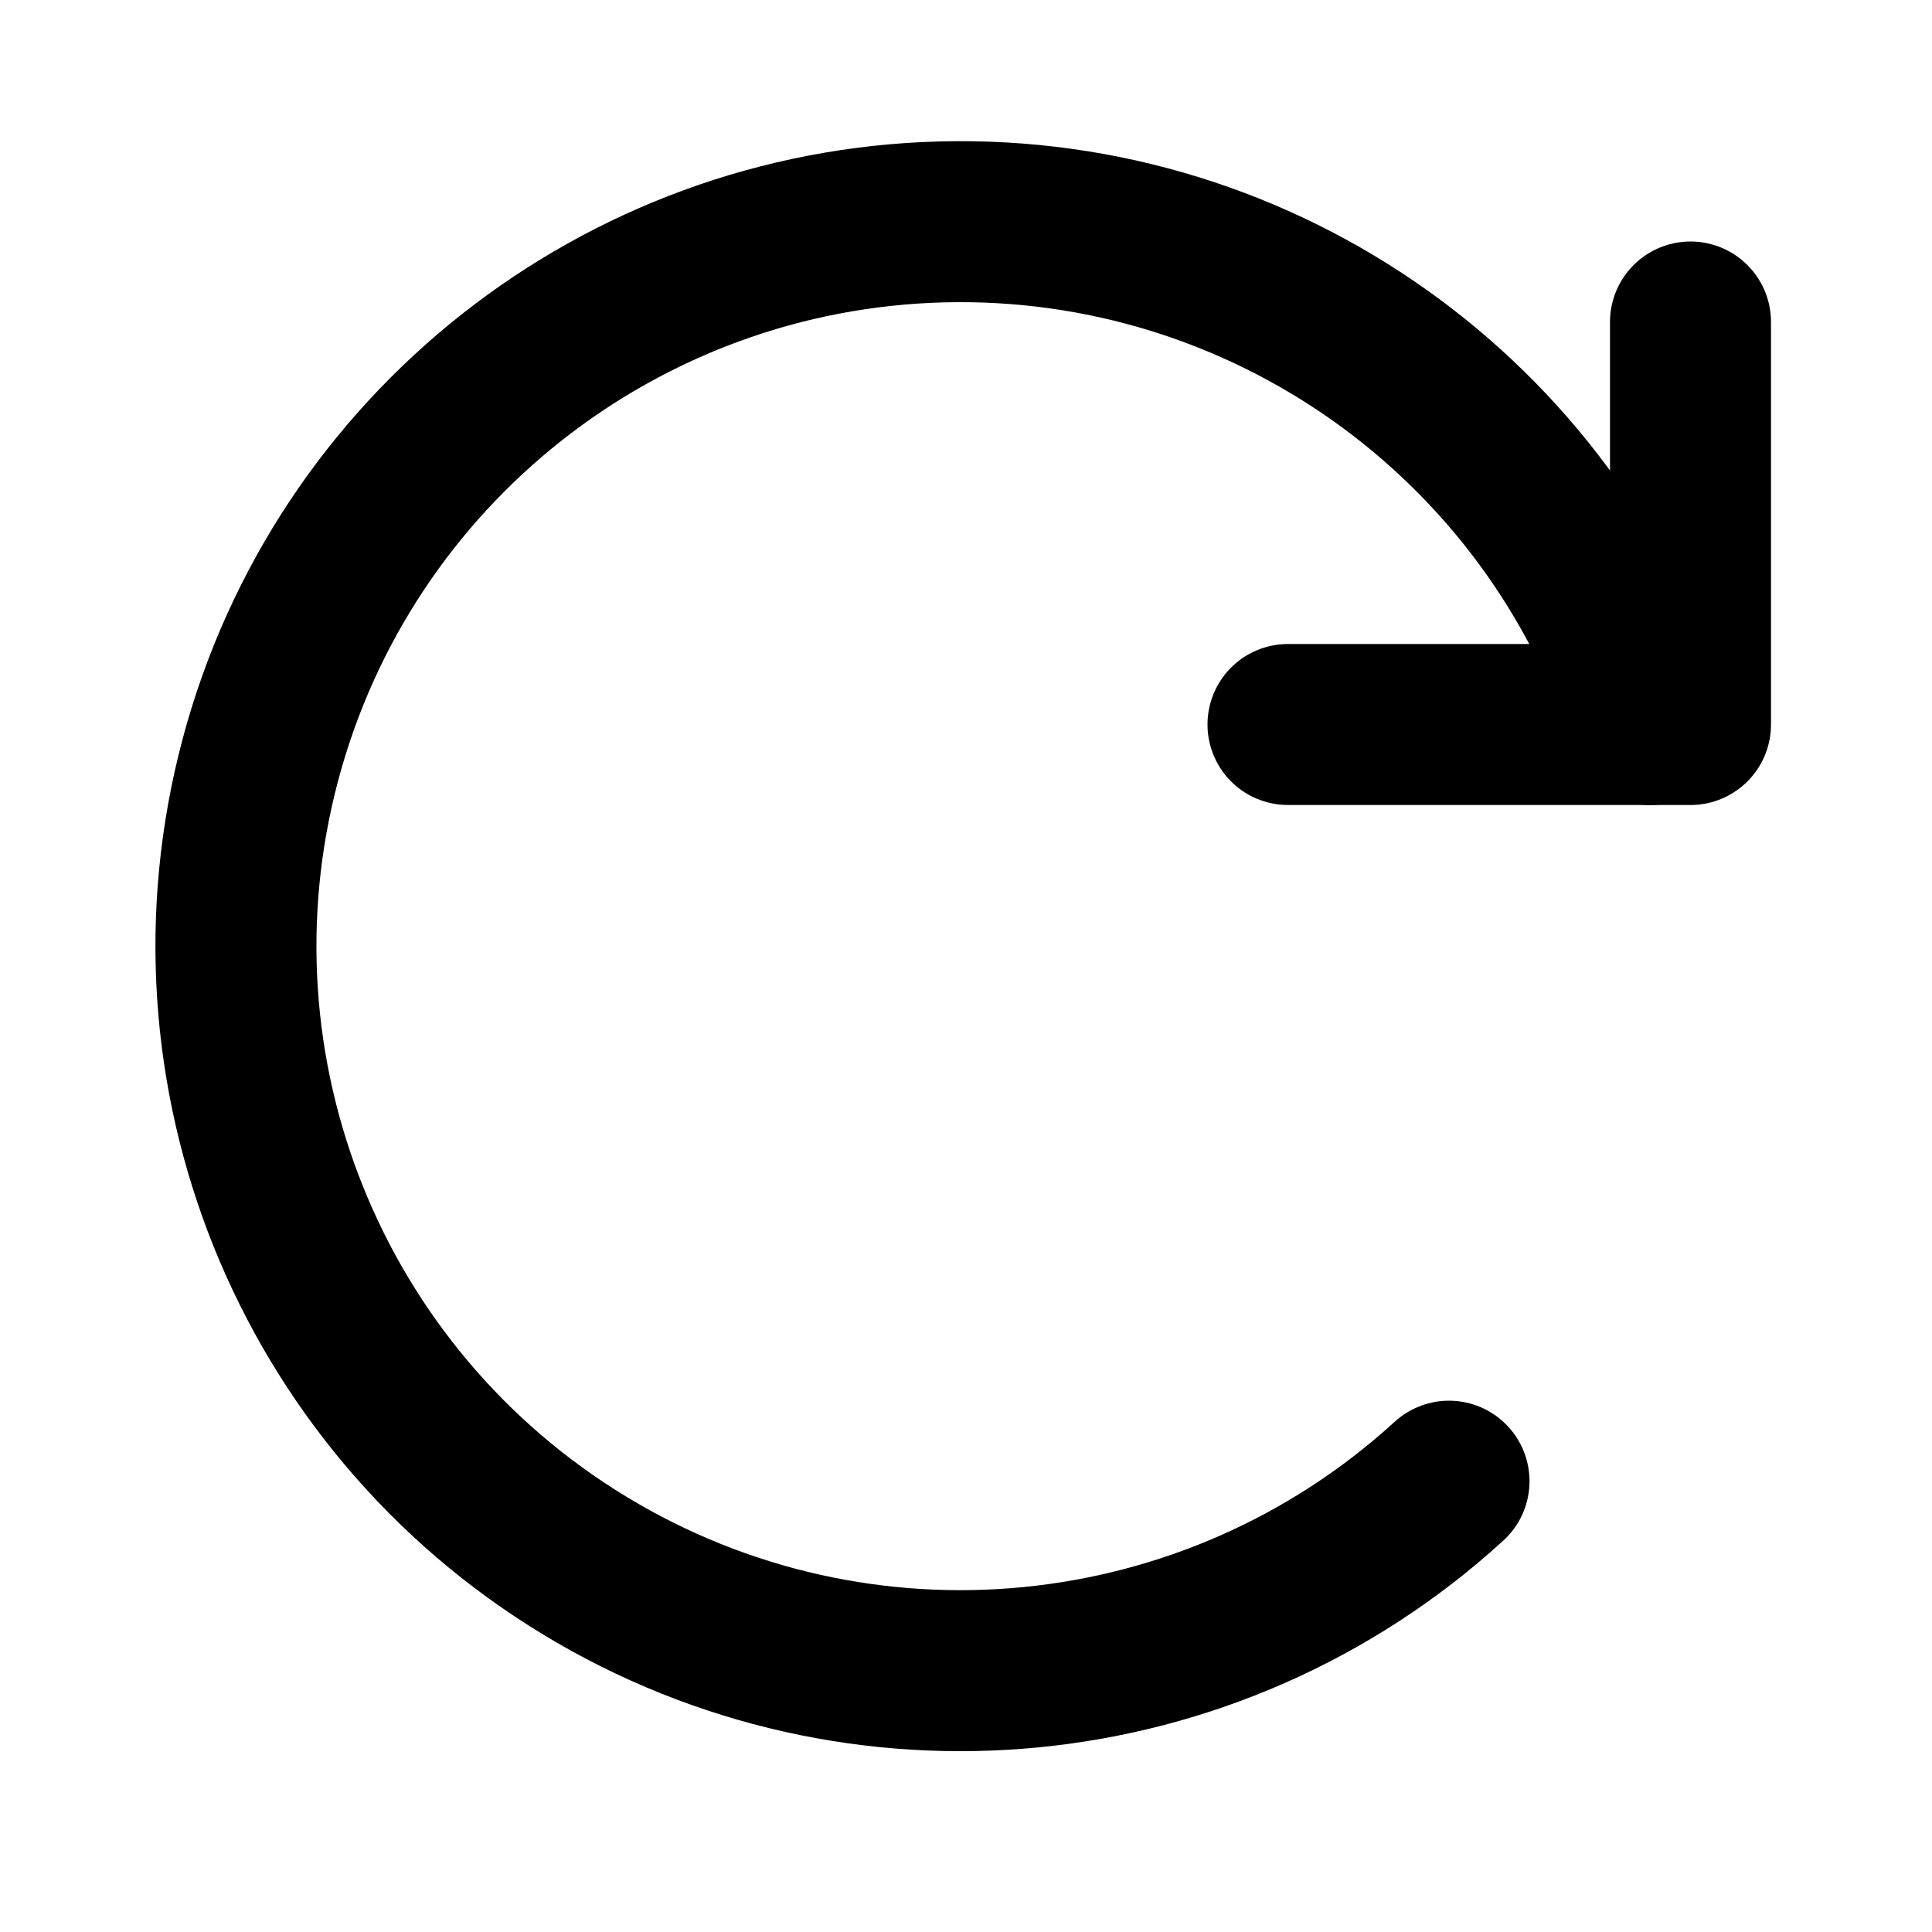
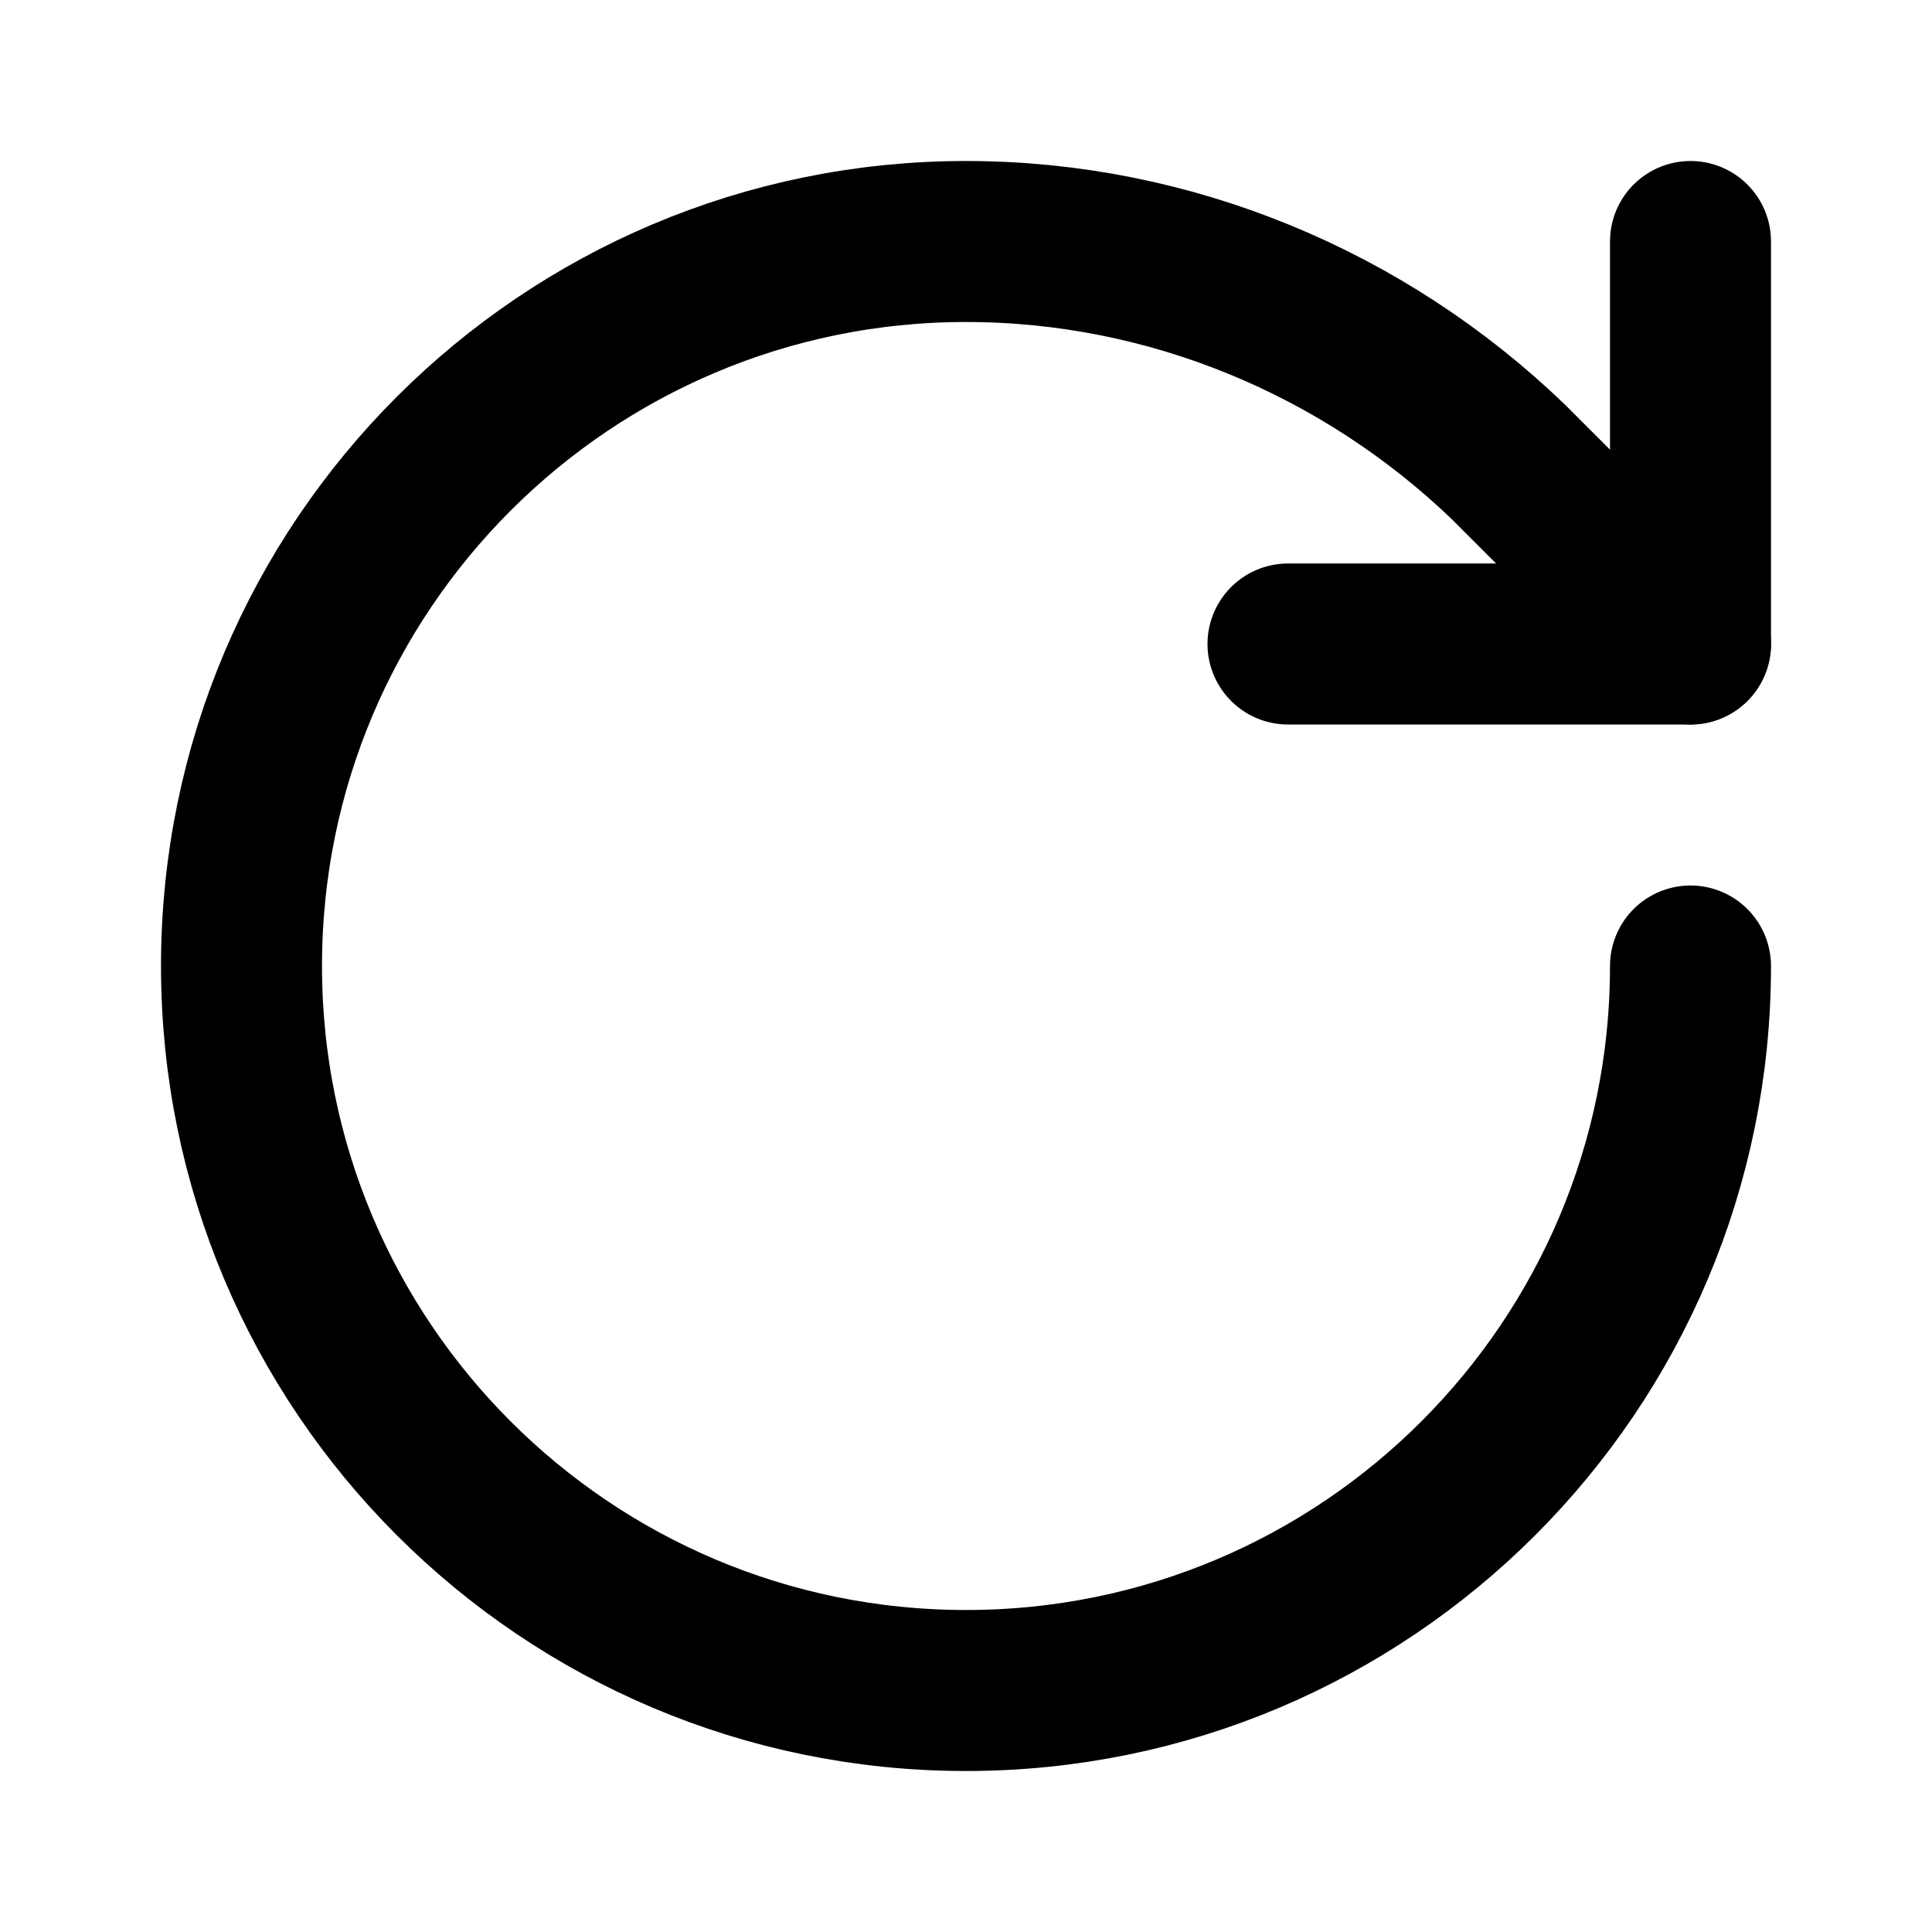
- <svg xmlns="http://www.w3.org/2000/svg" viewBox="0 0 24 24" width="24" height="24" fill="none" stroke="#000" stroke-width="2" stroke-linecap="round" stroke-linejoin="round">
-   <path d="M21 4v5h-5" />
-   <path d="M20.5 9A9 9 0 1 0 18 18.4" />
+ <svg xmlns="http://www.w3.org/2000/svg" class="lucide lucide-rotate-cw" width="24" height="24" viewBox="0 0 24 24" fill="none" stroke="currentColor" stroke-width="2" stroke-linecap="round" stroke-linejoin="round">
+   <path d="M21 12a9 9 0 1 1-9-9c2.52 0 4.93 1 6.74 2.74L21 8" />
+   <path d="M21 3v5h-5" />
</svg>
